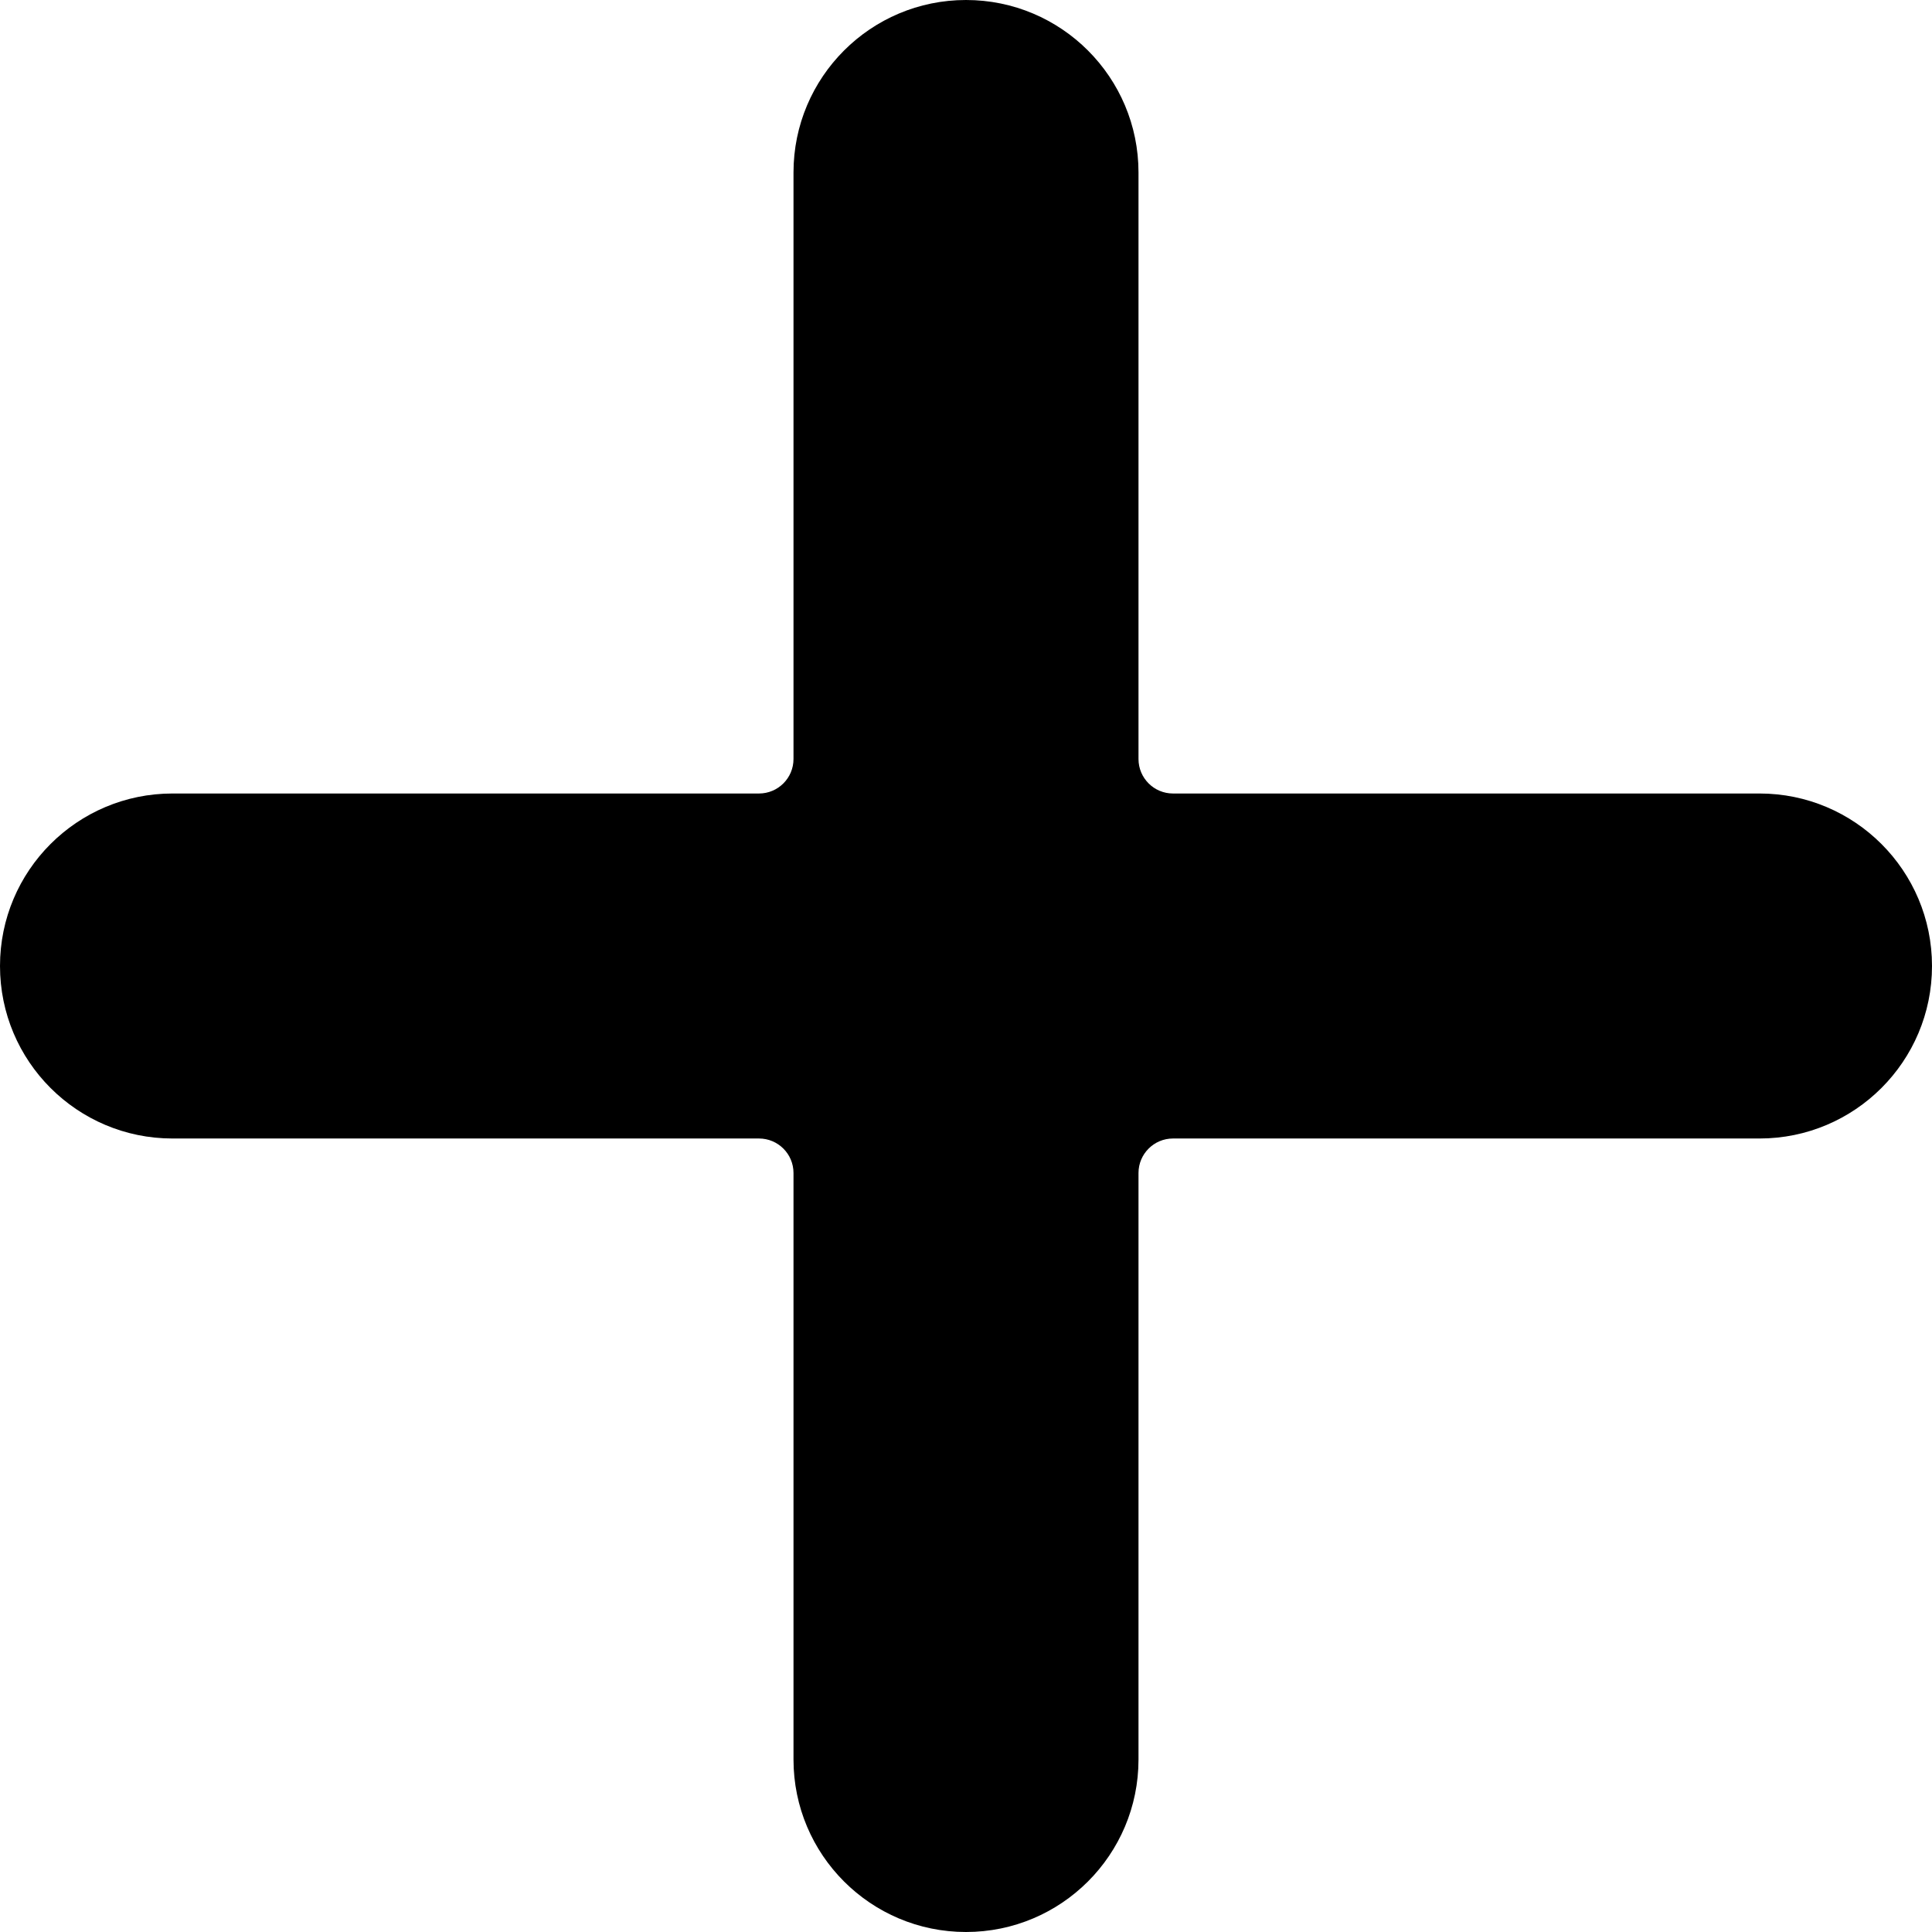
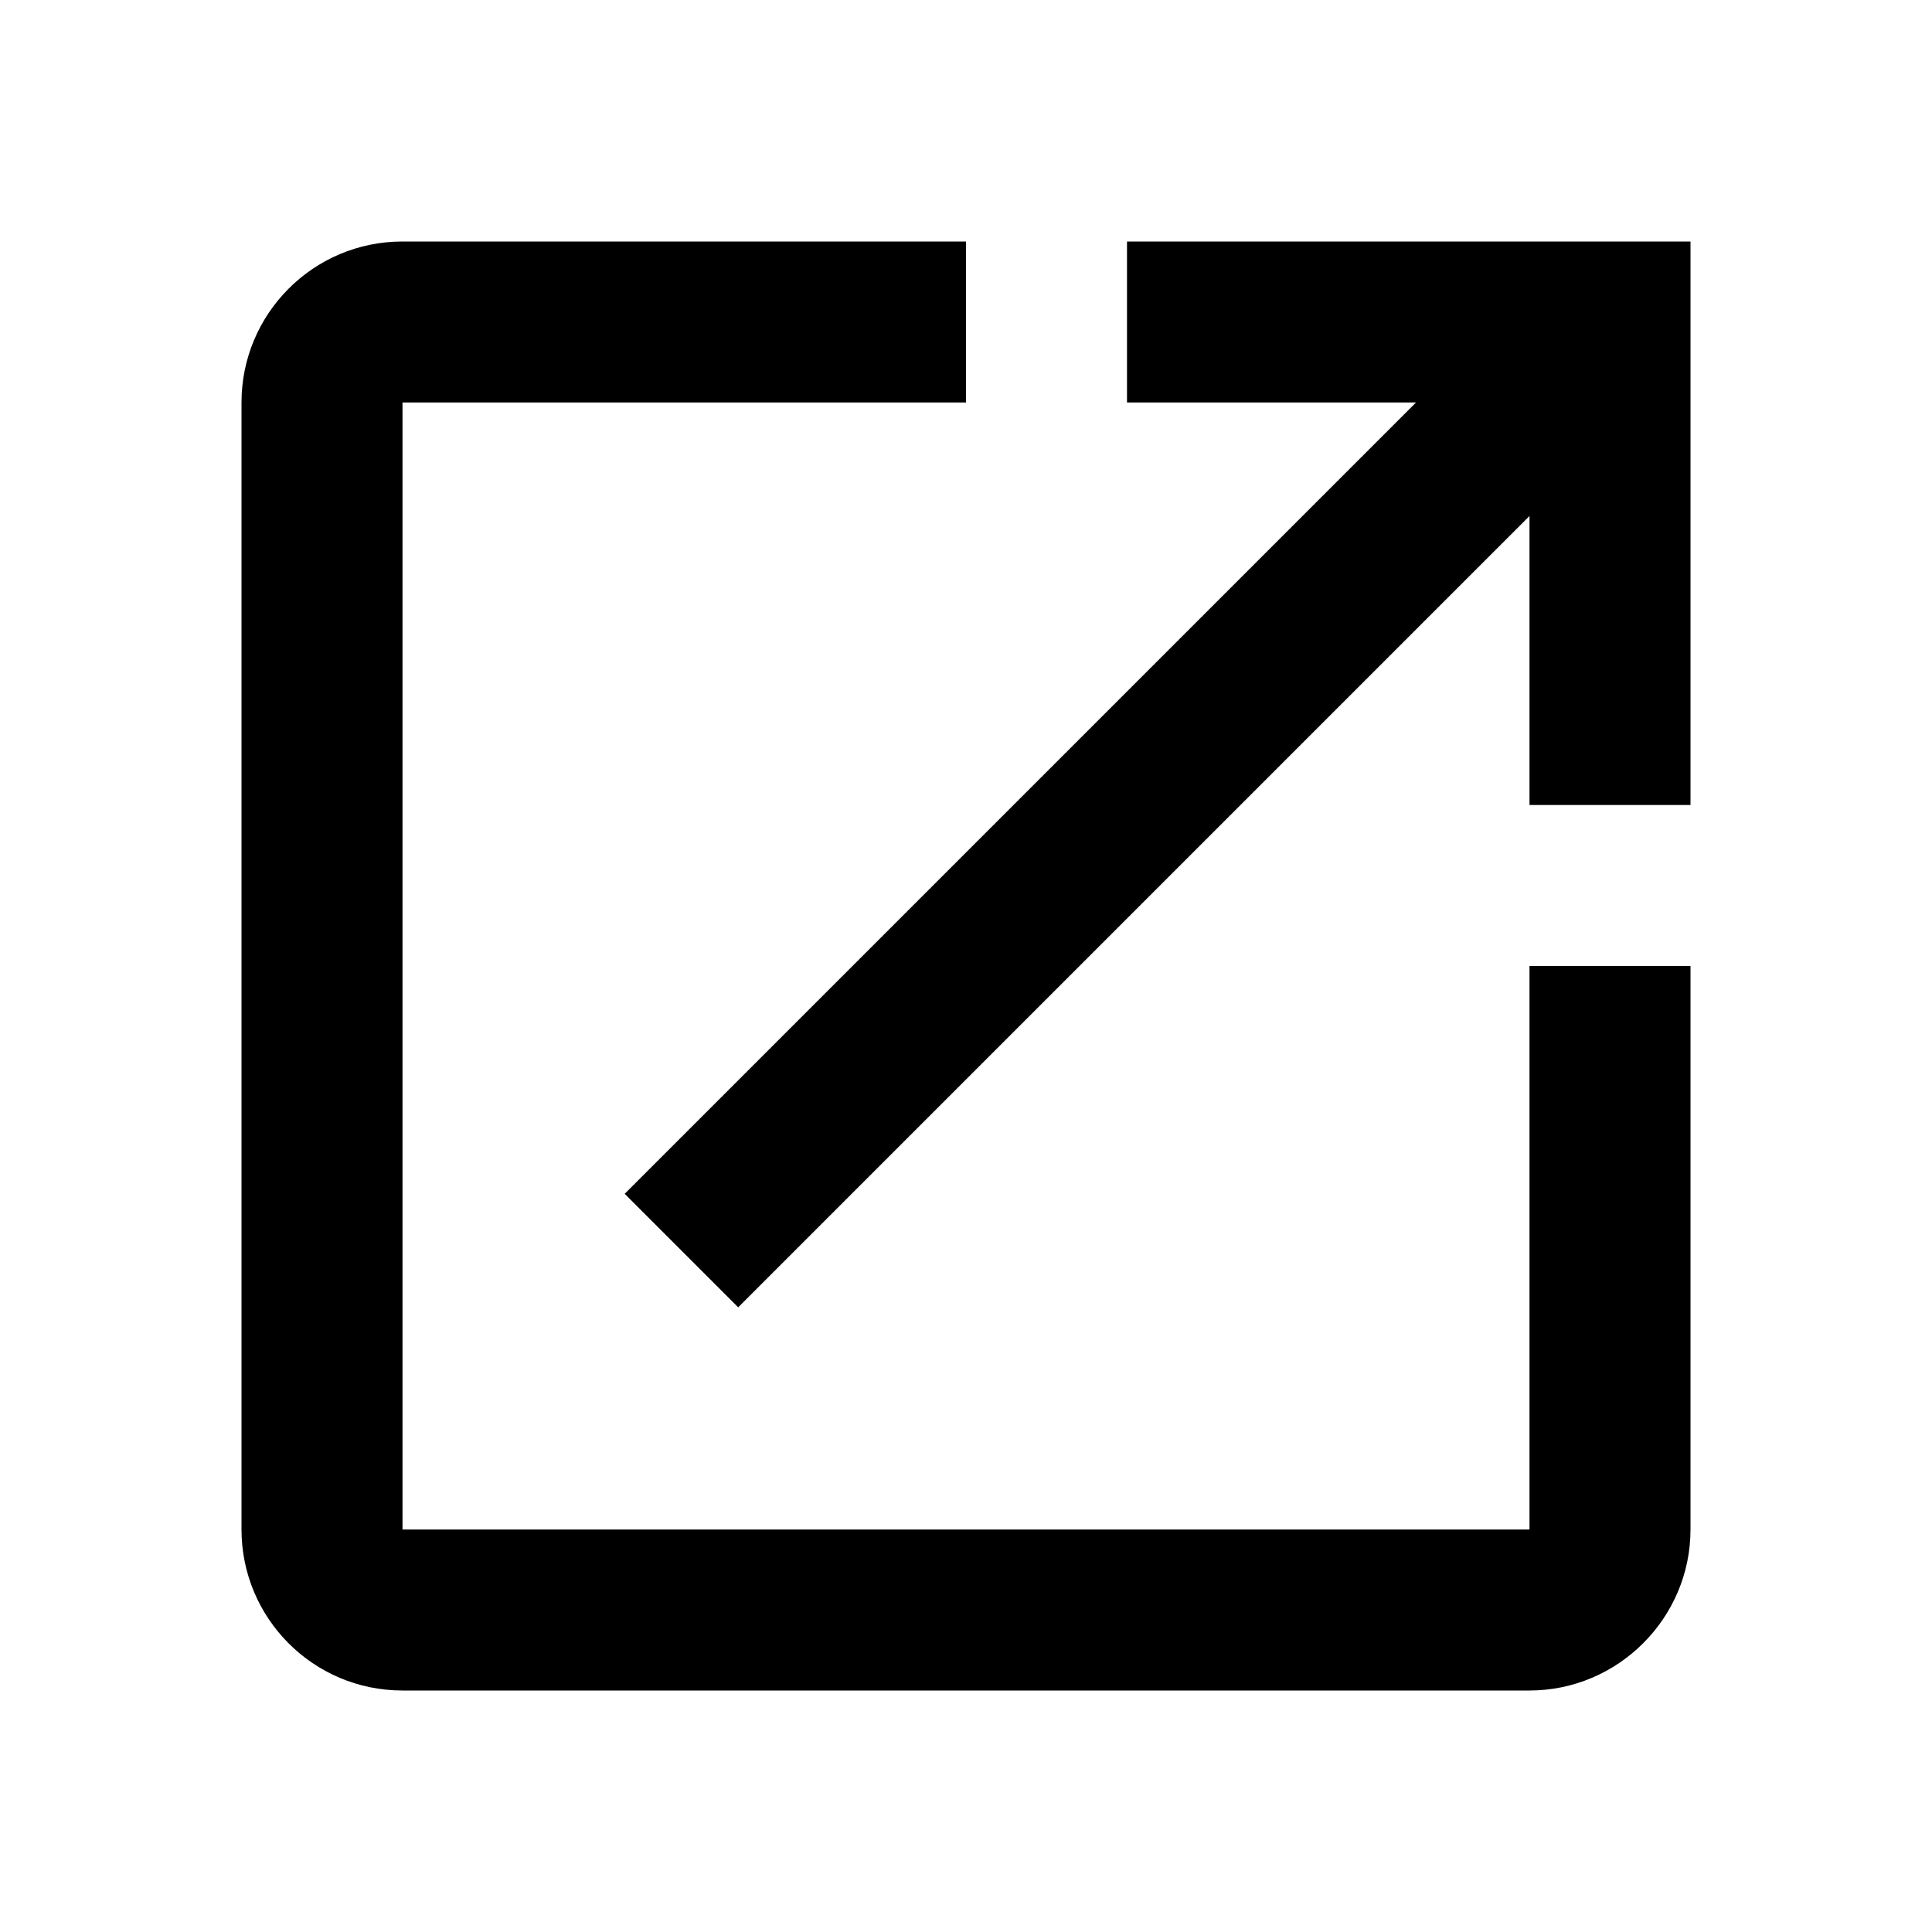
- <svg xmlns="http://www.w3.org/2000/svg" height="448pt" viewBox="0 0 448 448" width="448pt">
-   <path d="m408 184h-136c-4.418 0-8-3.582-8-8v-136c0-22.09-17.91-40-40-40s-40 17.91-40 40v136c0 4.418-3.582 8-8 8h-136c-22.09 0-40 17.91-40 40s17.91 40 40 40h136c4.418 0 8 3.582 8 8v136c0 22.09 17.91 40 40 40s40-17.91 40-40v-136c0-4.418 3.582-8 8-8h136c22.09 0 40-17.91 40-40s-17.91-40-40-40zm0 0" />
+ <svg xmlns="http://www.w3.org/2000/svg" height="448pt" viewBox="0 0 24 24" width="448pt">
+   <path d="M19 19H5V5h7V3H5c-1.11 0-2 .9-2 2v14c0 1.1.89 2 2 2h14c1.1 0 2-.9 2-2v-7h-2v7zM14 3v2h3.59l-9.83 9.83 1.41 1.41L19 6.41V10h2V3h-7z" />
</svg>
